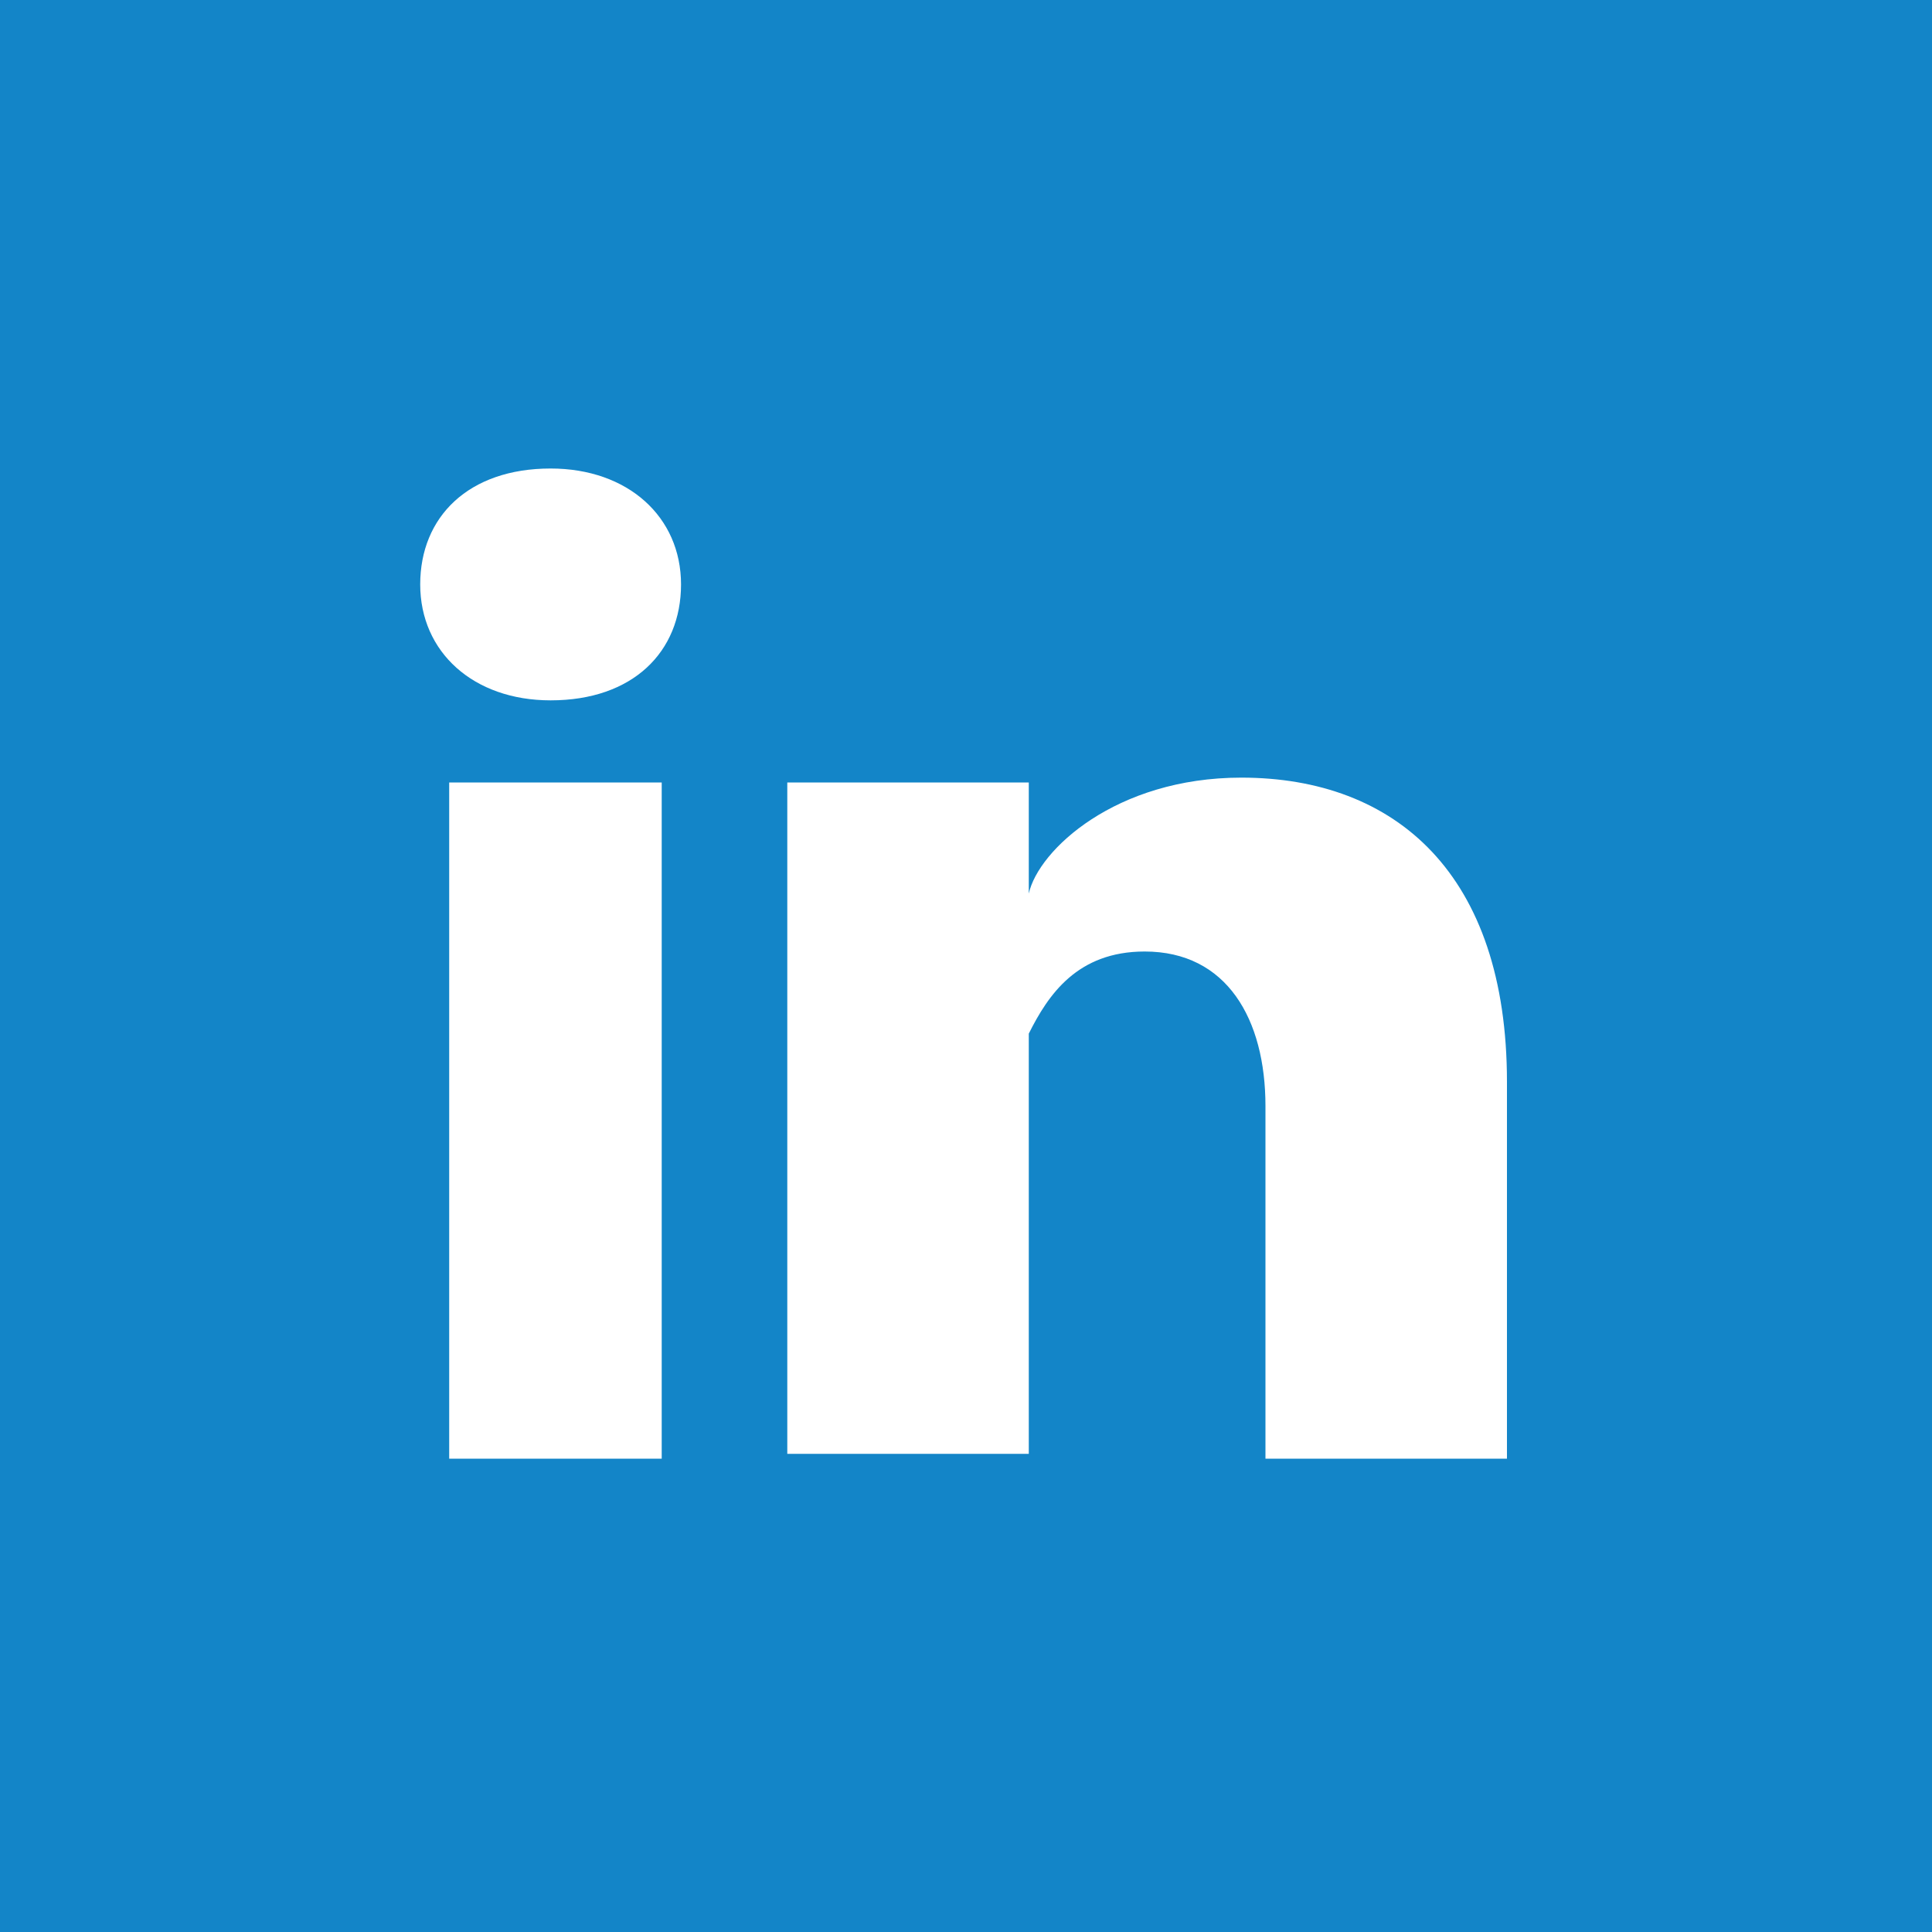
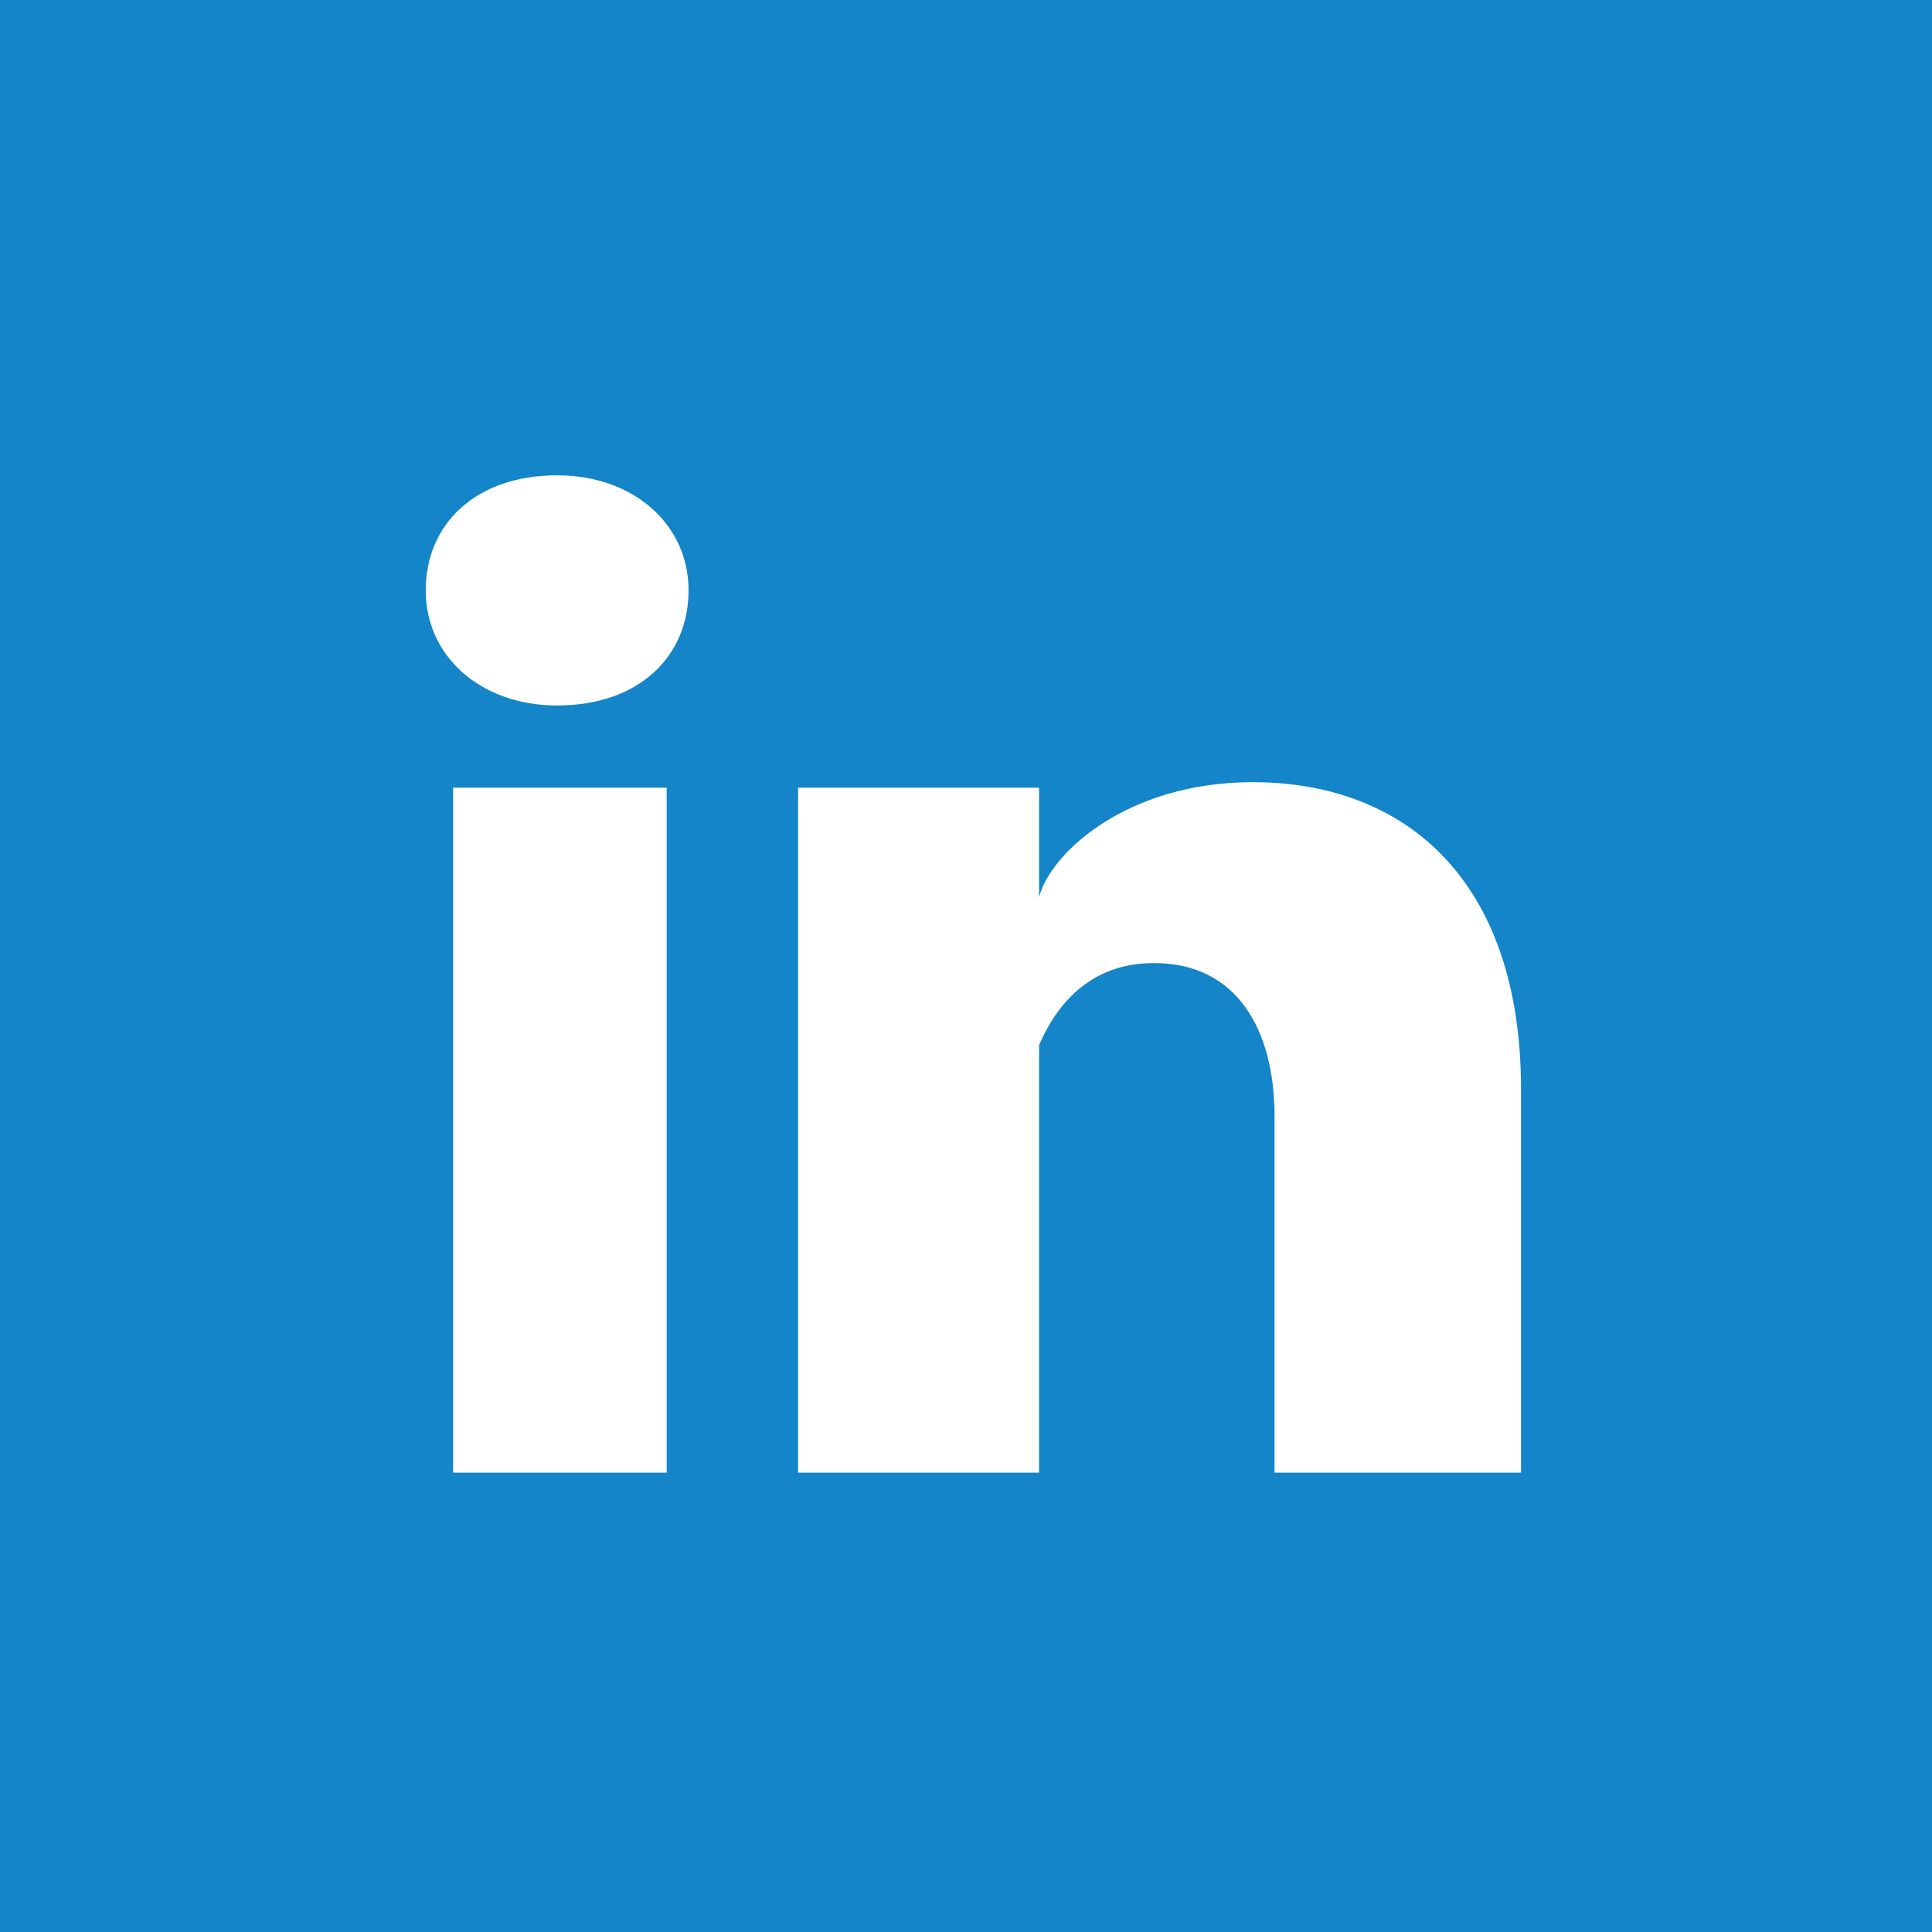
- <svg xmlns="http://www.w3.org/2000/svg" version="1.1" id="Layer_1" x="0px" y="0px" viewBox="0 0 40 40" style="enable-background:new 0 0 40 40;" xml:space="preserve">
-   <style type="text/css">
- 	.st0{fill:#1385C8;}
- 	.st1{fill:#FFFFFF;}
- </style>
-   <g id="Page-1">
-     <g id="linkedin">
-       <path id="bg" class="st0" d="M0,0v40h40V0H0L0,0z" />
-       <path id="icon" class="st1" d="M13.7,30.2H9.3V16.2h4.4V30.2L13.7,30.2z M11.4,14.5L11.4,14.5    c-1.6,0-2.7-1-2.7-2.4s1-2.4,2.7-2.4c1.6,0,2.7,1,2.7,2.4S13.1,14.5,11.4,14.5L11.4,14.5z M31.3,30.2h-5.1v-7.3    c0-1.8-0.8-3.2-2.5-3.2c-1.4,0-2,0.9-2.4,1.7v1.2v7.5h-5V16.2h5v2.3c0.2-0.9,1.8-2.4,4.4-2.4c3.2,0,5.5,2,5.5,6.3V30.2L31.3,30.2z    " />
+ <svg xmlns="http://www.w3.org/2000/svg" width="40px" height="40px" viewBox="0 0 40 40" version="1.1">
+   <defs />
+   <g id="Icon" stroke="none" stroke-width="1" fill="none" fill-rule="evenodd">
+     <g id="Social-media-Icons" transform="translate(-37, -297)">
+       <g id="Linkedin" transform="translate(37, 297)">
+         <path d="M0,40 L40,40 L40,0 L0,0 L0,40 Z" id="bg" fill="#1385C8" />
+         <path d="M13.803,30.49 L9.381,30.49 L9.381,16.308 L13.803,16.308 L13.803,30.49 L13.803,30.49 Z M11.535,14.606 L11.535,14.606 C9.948,14.606 8.814,13.585 8.814,12.223 C8.814,10.862 9.834,9.841 11.535,9.841 C13.122,9.841 14.256,10.862 14.256,12.223 C14.256,13.585 13.236,14.606 11.535,14.606 L11.535,14.606 Z M31.491,30.49 L26.388,30.49 L26.388,23.115 C26.388,21.3 25.595,19.939 23.894,19.939 C22.533,19.939 21.853,20.846 21.513,21.64 L21.513,22.889 L21.513,30.49 L16.524,30.49 L16.524,16.308 L21.513,16.308 L21.513,18.577 C21.74,17.669 23.327,16.194 25.935,16.194 C29.11,16.194 31.491,18.237 31.491,22.548 L31.491,30.49 L31.491,30.49 Z" id="icon" fill="#FFFFFF" />
+       </g>
    </g>
  </g>
</svg>
